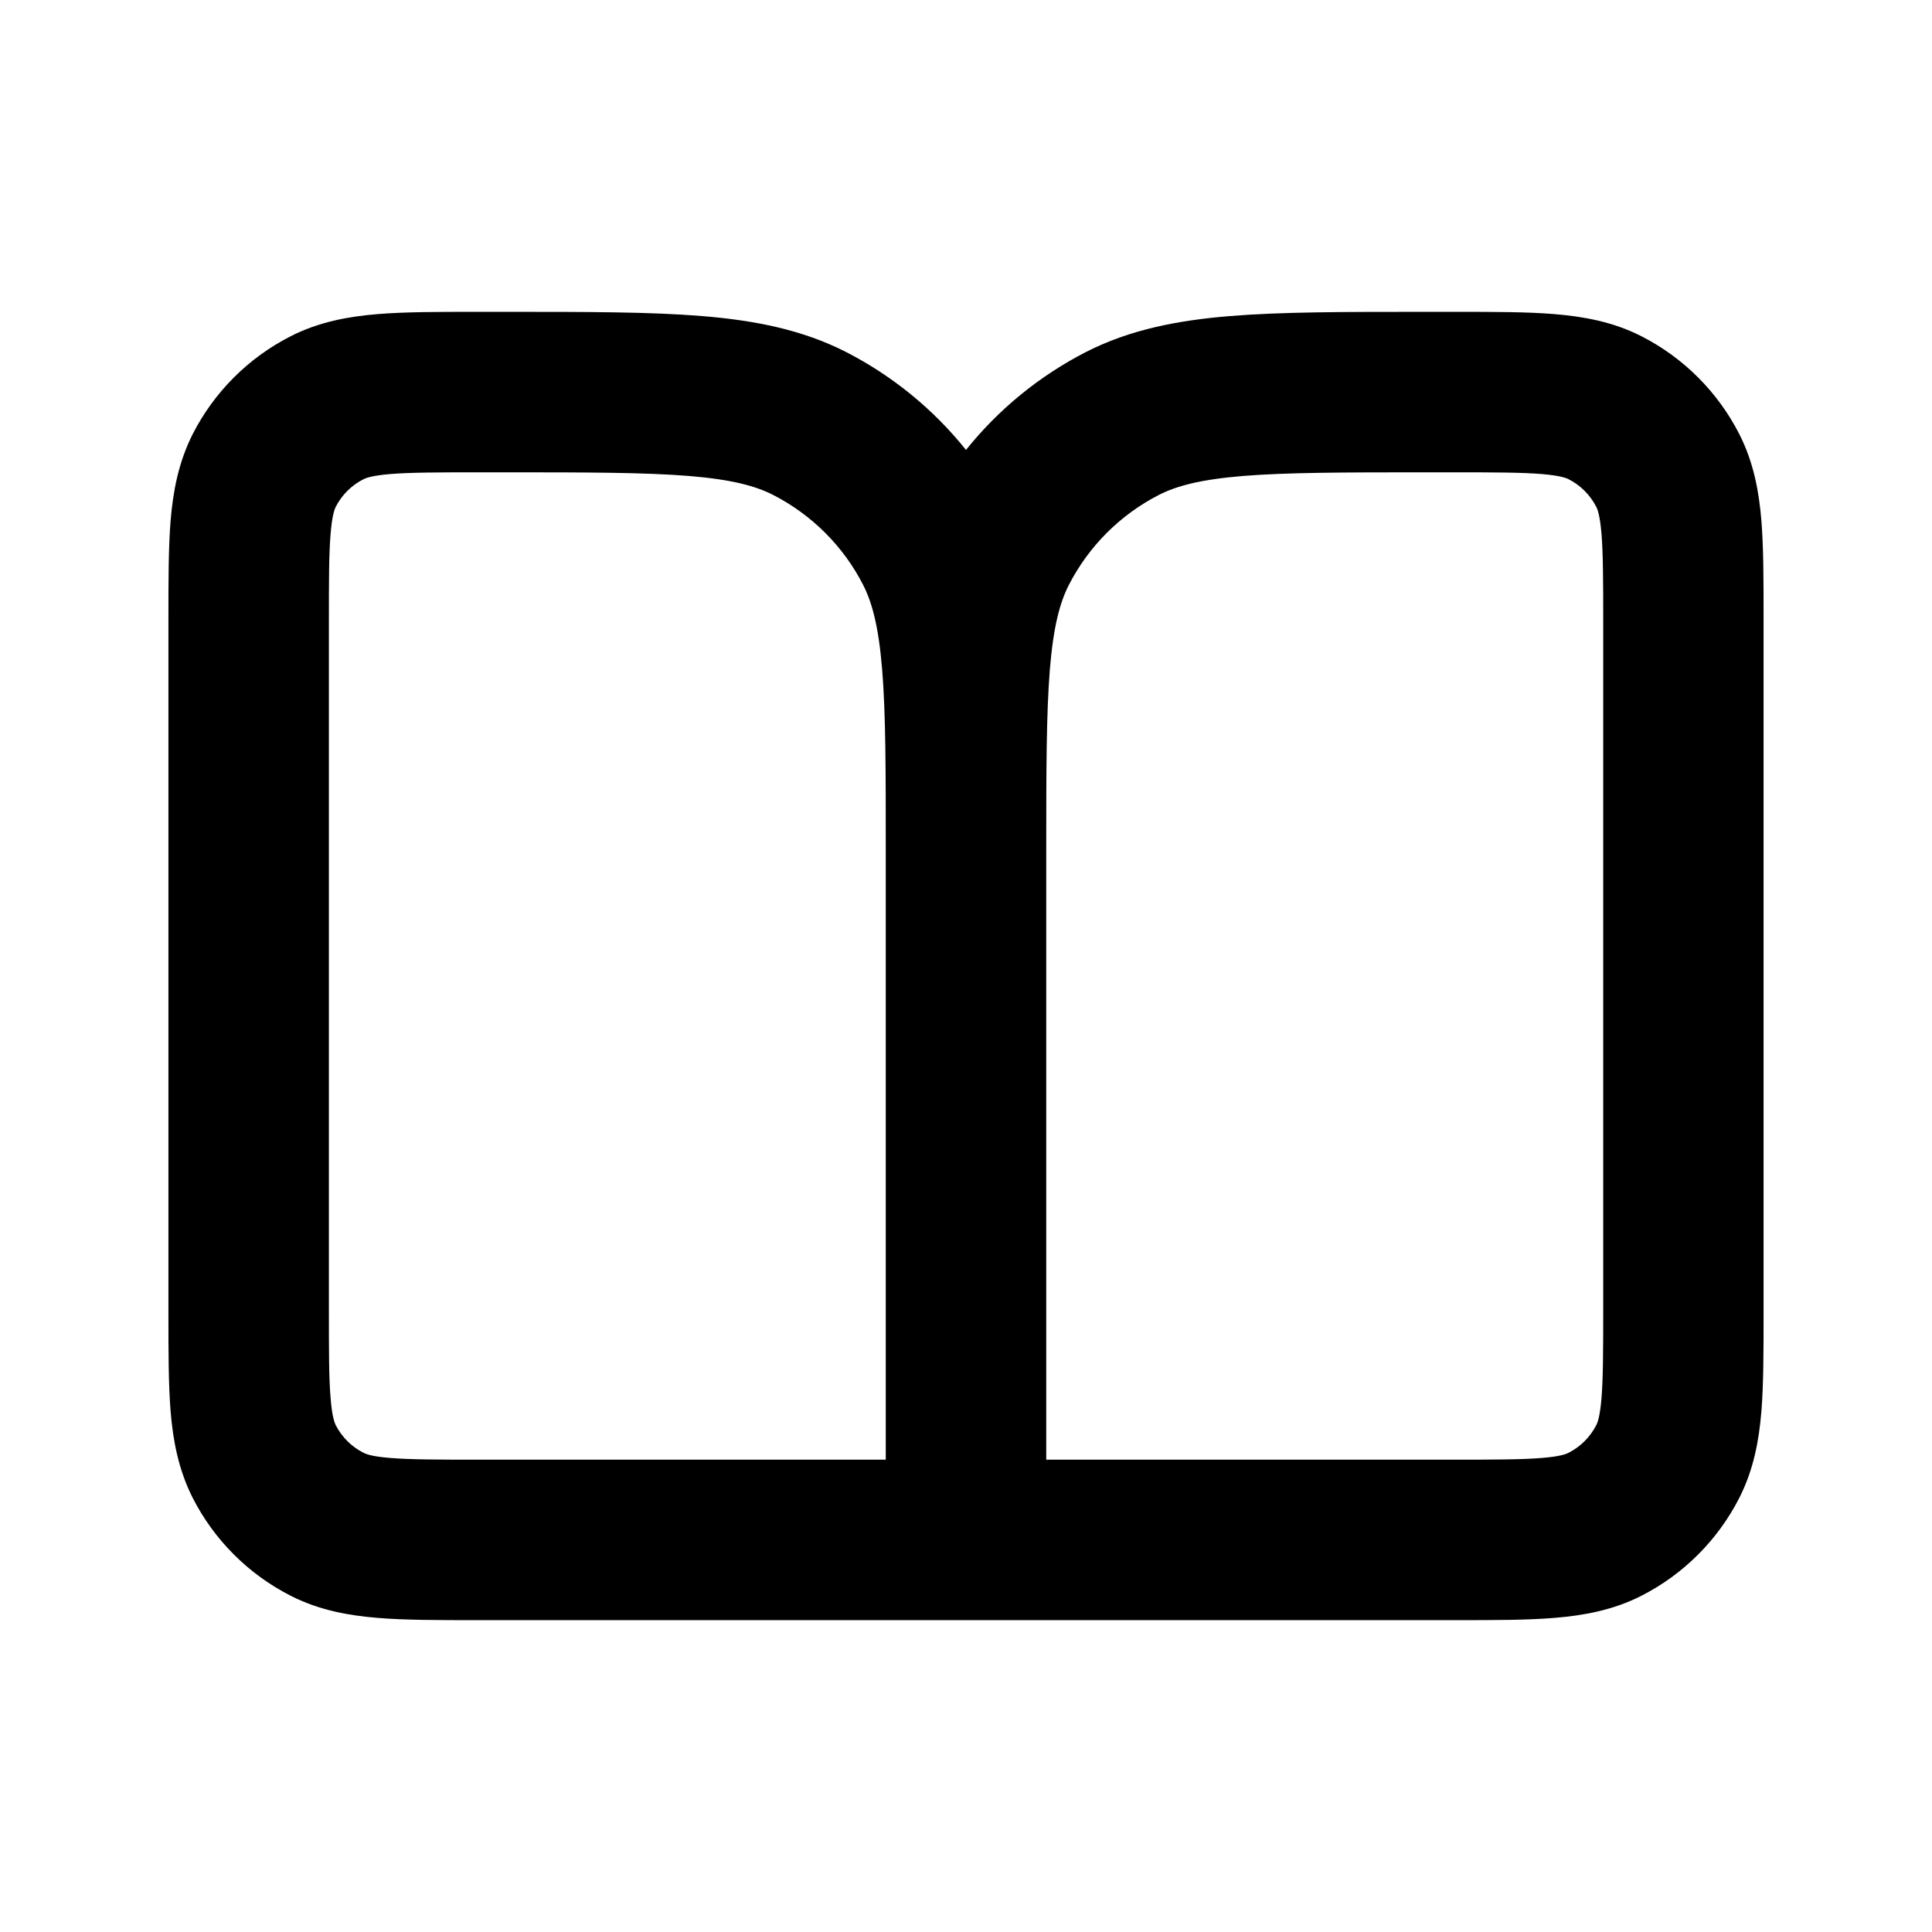
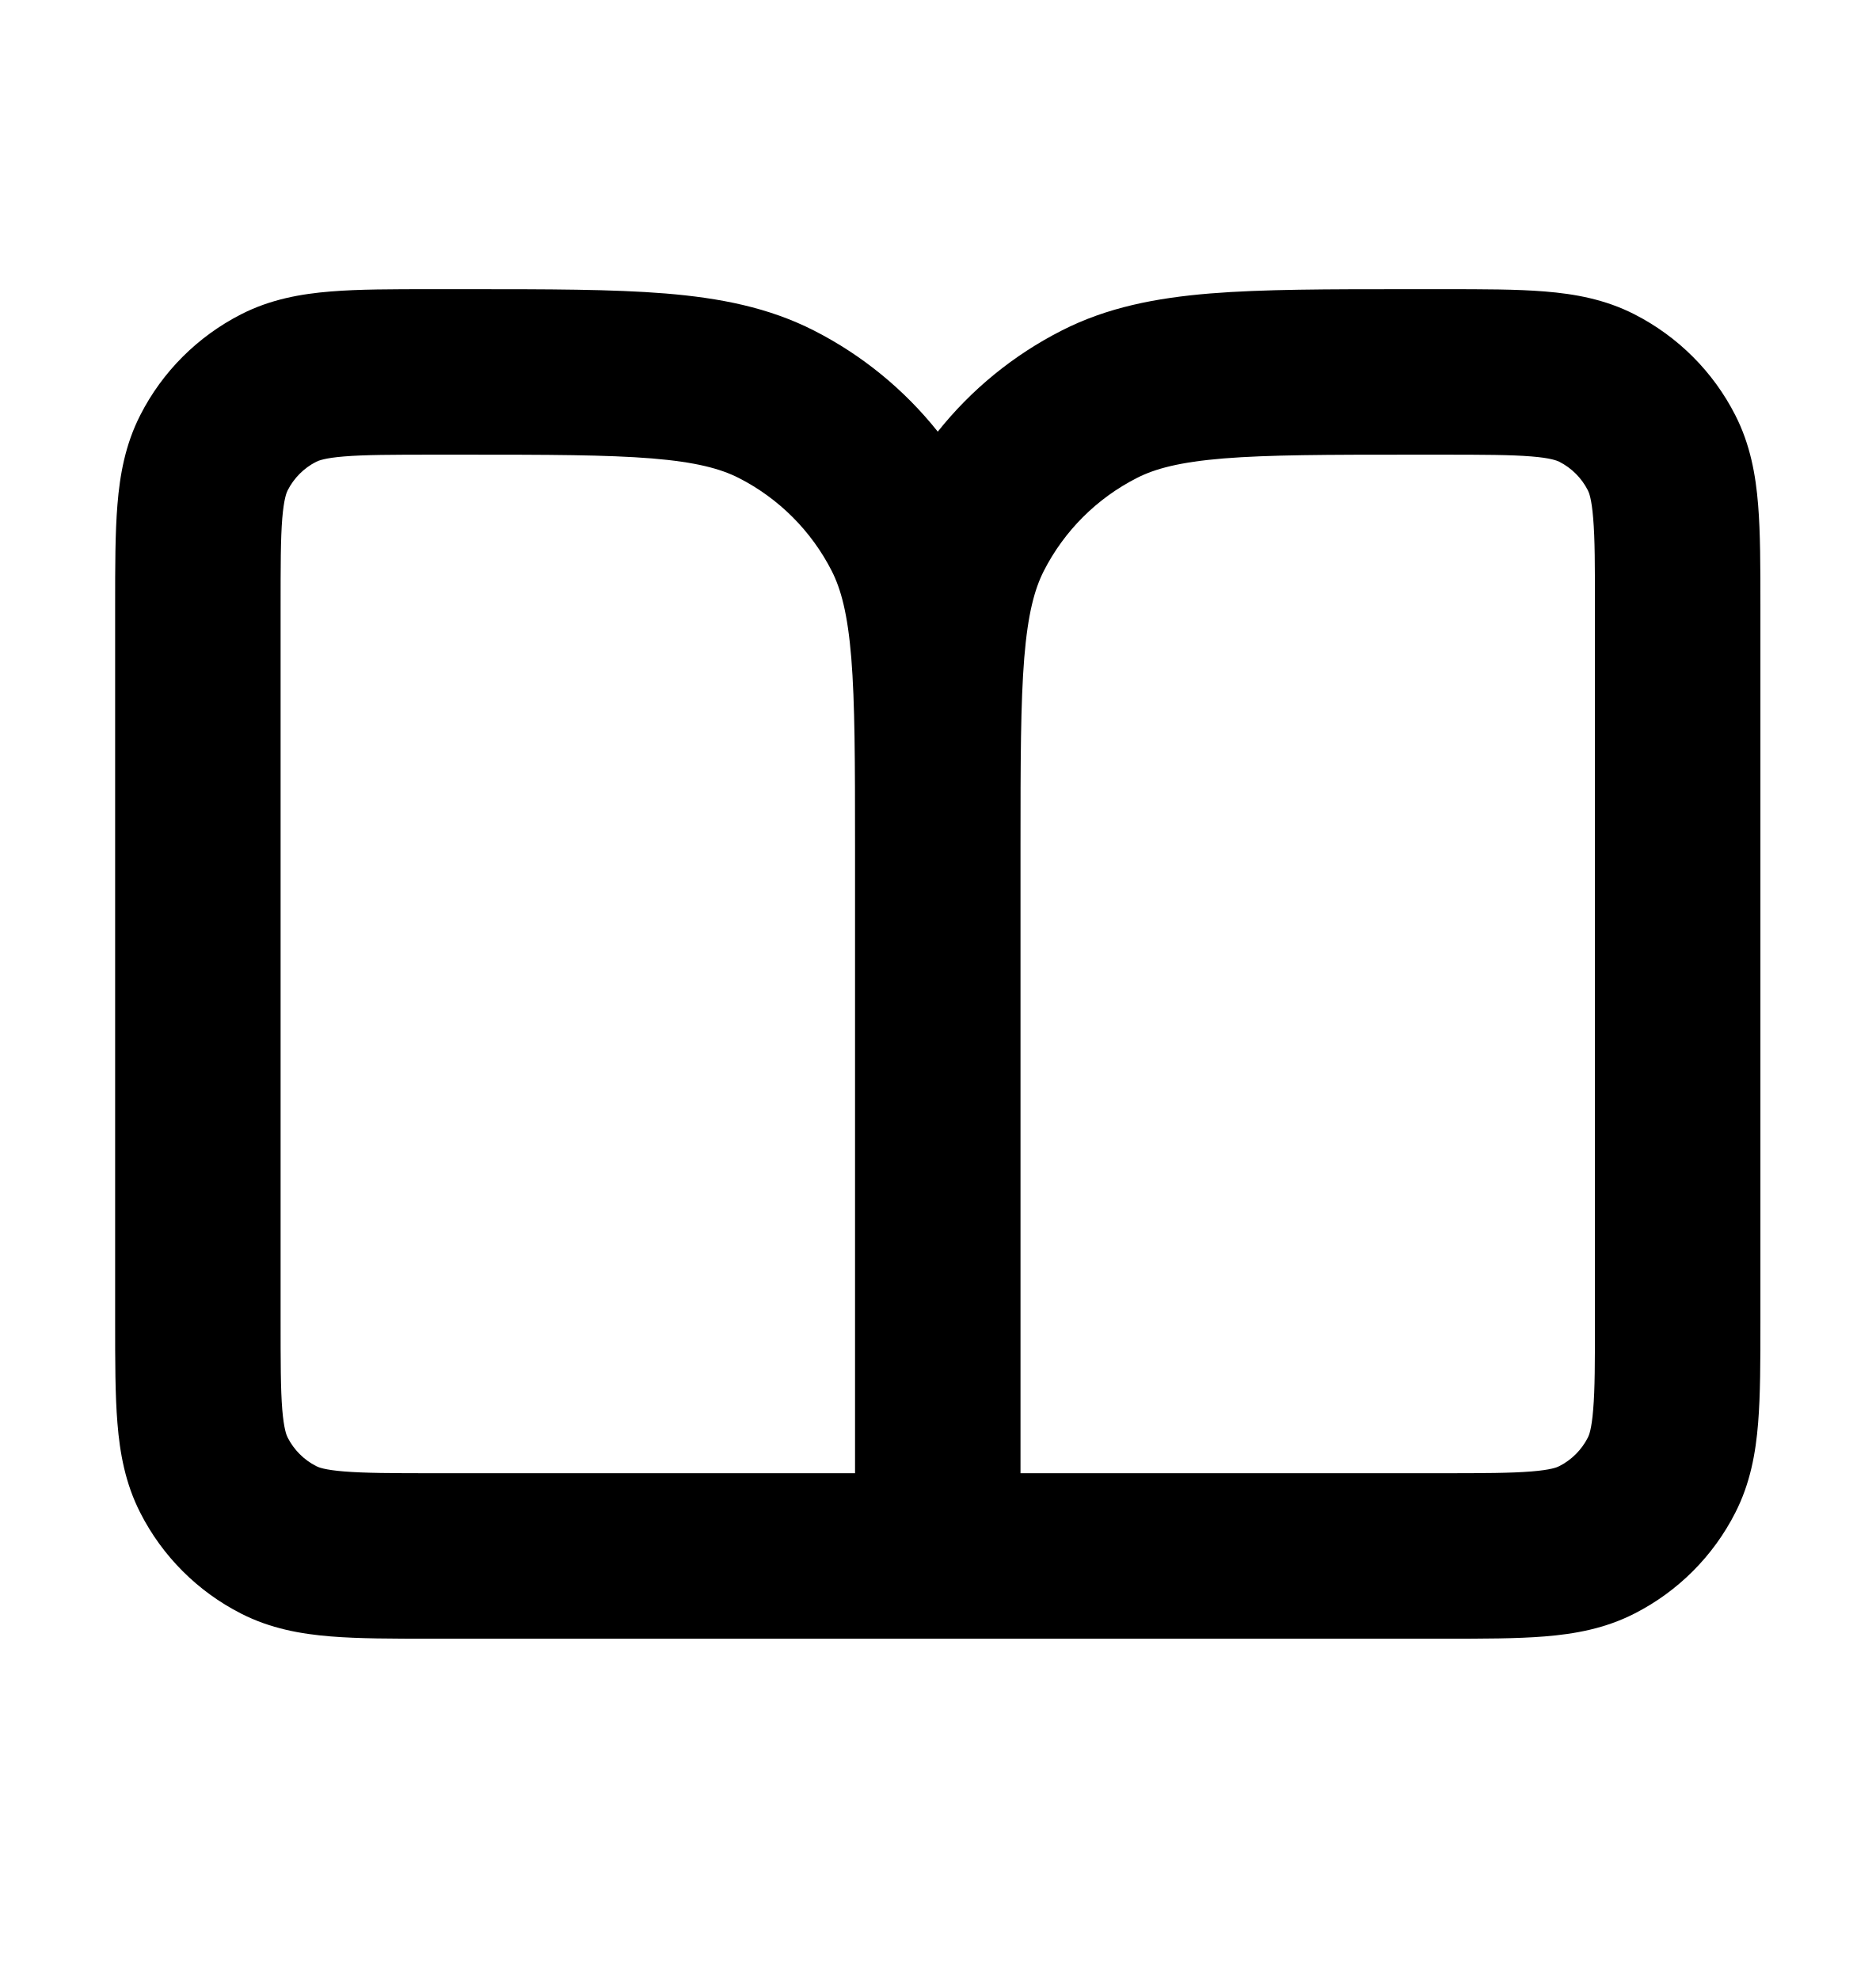
- <svg xmlns="http://www.w3.org/2000/svg" viewBox="0 0 17 17">
-   <path fill-rule="evenodd" clip-rule="evenodd" d="M4.181 2.744L4.49 2.744C5.172 2.744 5.726 2.744 6.176 2.781C6.641 2.819 7.056 2.9 7.442 3.096C7.854 3.307 8.214 3.602 8.5 3.959C8.786 3.602 9.146 3.307 9.558 3.096C9.944 2.9 10.36 2.819 10.824 2.781C11.274 2.744 11.828 2.744 12.51 2.744L12.819 2.744C13.15 2.744 13.44 2.744 13.679 2.764C13.933 2.785 14.193 2.831 14.444 2.959C14.814 3.148 15.115 3.449 15.304 3.819C15.432 4.07 15.478 4.329 15.499 4.583C15.518 4.823 15.518 5.113 15.518 5.444V11.556C15.518 11.887 15.518 12.177 15.499 12.417C15.478 12.671 15.432 12.93 15.304 13.181C15.115 13.551 14.814 13.852 14.444 14.041C14.193 14.169 13.933 14.215 13.679 14.236C13.44 14.256 13.15 14.256 12.819 14.256H4.181C3.85 14.256 3.561 14.256 3.321 14.236C3.067 14.215 2.808 14.169 2.557 14.041C2.186 13.852 1.885 13.551 1.696 13.181C1.569 12.93 1.522 12.671 1.501 12.417C1.482 12.177 1.482 11.887 1.482 11.556V5.444C1.482 5.113 1.482 4.823 1.501 4.583C1.522 4.329 1.569 4.07 1.696 3.819C1.885 3.449 2.186 3.148 2.557 2.959C2.808 2.831 3.067 2.785 3.321 2.764C3.561 2.744 3.85 2.744 4.181 2.744ZM7.794 7.49C7.794 6.771 7.794 6.275 7.762 5.889C7.731 5.512 7.674 5.303 7.596 5.149C7.422 4.807 7.143 4.529 6.801 4.354C6.647 4.276 6.439 4.219 6.061 4.188C5.676 4.157 5.179 4.156 4.46 4.156H4.208C3.843 4.156 3.611 4.157 3.436 4.171C3.269 4.185 3.217 4.207 3.198 4.217C3.093 4.27 3.008 4.355 2.954 4.46C2.945 4.479 2.922 4.532 2.909 4.698C2.894 4.873 2.894 5.105 2.894 5.47V11.53C2.894 11.895 2.894 12.127 2.909 12.302C2.922 12.469 2.945 12.521 2.954 12.54C3.008 12.645 3.093 12.73 3.198 12.783C3.217 12.793 3.269 12.816 3.436 12.829C3.611 12.843 3.843 12.844 4.208 12.844H7.794V7.49ZM9.206 12.844V7.49C9.206 6.771 9.207 6.275 9.238 5.889C9.269 5.512 9.326 5.303 9.404 5.149C9.579 4.807 9.857 4.529 10.199 4.354C10.353 4.276 10.562 4.219 10.939 4.188C11.325 4.157 11.821 4.156 12.54 4.156H12.793C13.158 4.156 13.389 4.157 13.564 4.171C13.731 4.185 13.784 4.207 13.803 4.217C13.907 4.27 13.992 4.355 14.046 4.46C14.056 4.479 14.078 4.532 14.092 4.698C14.106 4.873 14.107 5.105 14.107 5.47V11.53C14.107 11.895 14.106 12.127 14.092 12.302C14.078 12.469 14.056 12.521 14.046 12.54C13.992 12.645 13.907 12.73 13.803 12.783C13.784 12.793 13.731 12.816 13.564 12.829C13.389 12.843 13.158 12.844 12.793 12.844H9.206Z" />
+ <svg viewBox="0 0 18 19">
+   <path fill-rule="evenodd" clip-rule="evenodd" d="M4.141 2.775L4.489 2.775C5.256 2.775 5.879 2.775 6.385 2.816C6.908 2.859 7.375 2.95 7.81 3.171C8.274 3.407 8.679 3.739 9 4.142C9.321 3.739 9.726 3.407 10.191 3.171C10.625 2.95 11.092 2.859 11.614 2.816C12.121 2.775 12.744 2.775 13.511 2.775L13.859 2.775C14.231 2.775 14.557 2.775 14.826 2.797C15.112 2.82 15.404 2.872 15.686 3.016C16.103 3.229 16.442 3.567 16.654 3.984C16.798 4.266 16.85 4.558 16.873 4.844C16.895 5.113 16.895 5.439 16.895 5.812V12.689C16.895 13.061 16.895 13.387 16.873 13.656C16.85 13.942 16.798 14.234 16.654 14.516C16.442 14.933 16.103 15.272 15.686 15.484C15.404 15.628 15.112 15.68 14.826 15.703C14.557 15.725 14.231 15.725 13.859 15.725H4.141C3.769 15.725 3.443 15.725 3.174 15.703C2.888 15.68 2.596 15.628 2.314 15.484C1.897 15.272 1.558 14.933 1.346 14.516C1.202 14.234 1.15 13.942 1.127 13.656C1.105 13.387 1.105 13.061 1.105 12.689V5.812C1.105 5.439 1.105 5.113 1.127 4.844C1.15 4.558 1.202 4.266 1.346 3.984C1.558 3.567 1.897 3.229 2.314 3.016C2.596 2.872 2.888 2.82 3.174 2.797C3.443 2.775 3.769 2.775 4.141 2.775ZM8.206 8.114C8.206 7.305 8.205 6.747 8.17 6.313C8.135 5.888 8.071 5.654 7.983 5.48C7.787 5.095 7.474 4.782 7.089 4.586C6.915 4.498 6.681 4.434 6.256 4.399C5.822 4.364 5.264 4.363 4.455 4.363H4.171C3.76 4.363 3.5 4.364 3.303 4.38C3.115 4.395 3.056 4.421 3.035 4.431C2.917 4.491 2.821 4.587 2.761 4.705C2.75 4.726 2.725 4.786 2.709 4.973C2.693 5.17 2.693 5.431 2.693 5.841V12.659C2.693 13.07 2.693 13.33 2.709 13.527C2.725 13.715 2.75 13.774 2.761 13.795C2.821 13.913 2.917 14.009 3.035 14.069C3.056 14.08 3.115 14.105 3.303 14.12C3.5 14.136 3.76 14.137 4.171 14.137H8.206V8.114ZM9.794 14.137V8.114C9.794 7.305 9.795 6.747 9.83 6.313C9.865 5.888 9.929 5.654 10.017 5.48C10.213 5.095 10.526 4.782 10.912 4.586C11.085 4.498 11.319 4.434 11.744 4.399C12.178 4.364 12.736 4.363 13.545 4.363H13.829C14.24 4.363 14.5 4.364 14.697 4.38C14.885 4.395 14.944 4.421 14.965 4.431C15.083 4.491 15.179 4.587 15.239 4.705C15.25 4.726 15.275 4.786 15.29 4.973C15.307 5.17 15.307 5.431 15.307 5.841V12.659C15.307 13.07 15.307 13.33 15.29 13.527C15.275 13.715 15.25 13.774 15.239 13.795C15.179 13.913 15.083 14.009 14.965 14.069C14.944 14.08 14.885 14.105 14.697 14.12C14.5 14.136 14.24 14.137 13.829 14.137H9.794Z" />
</svg>
